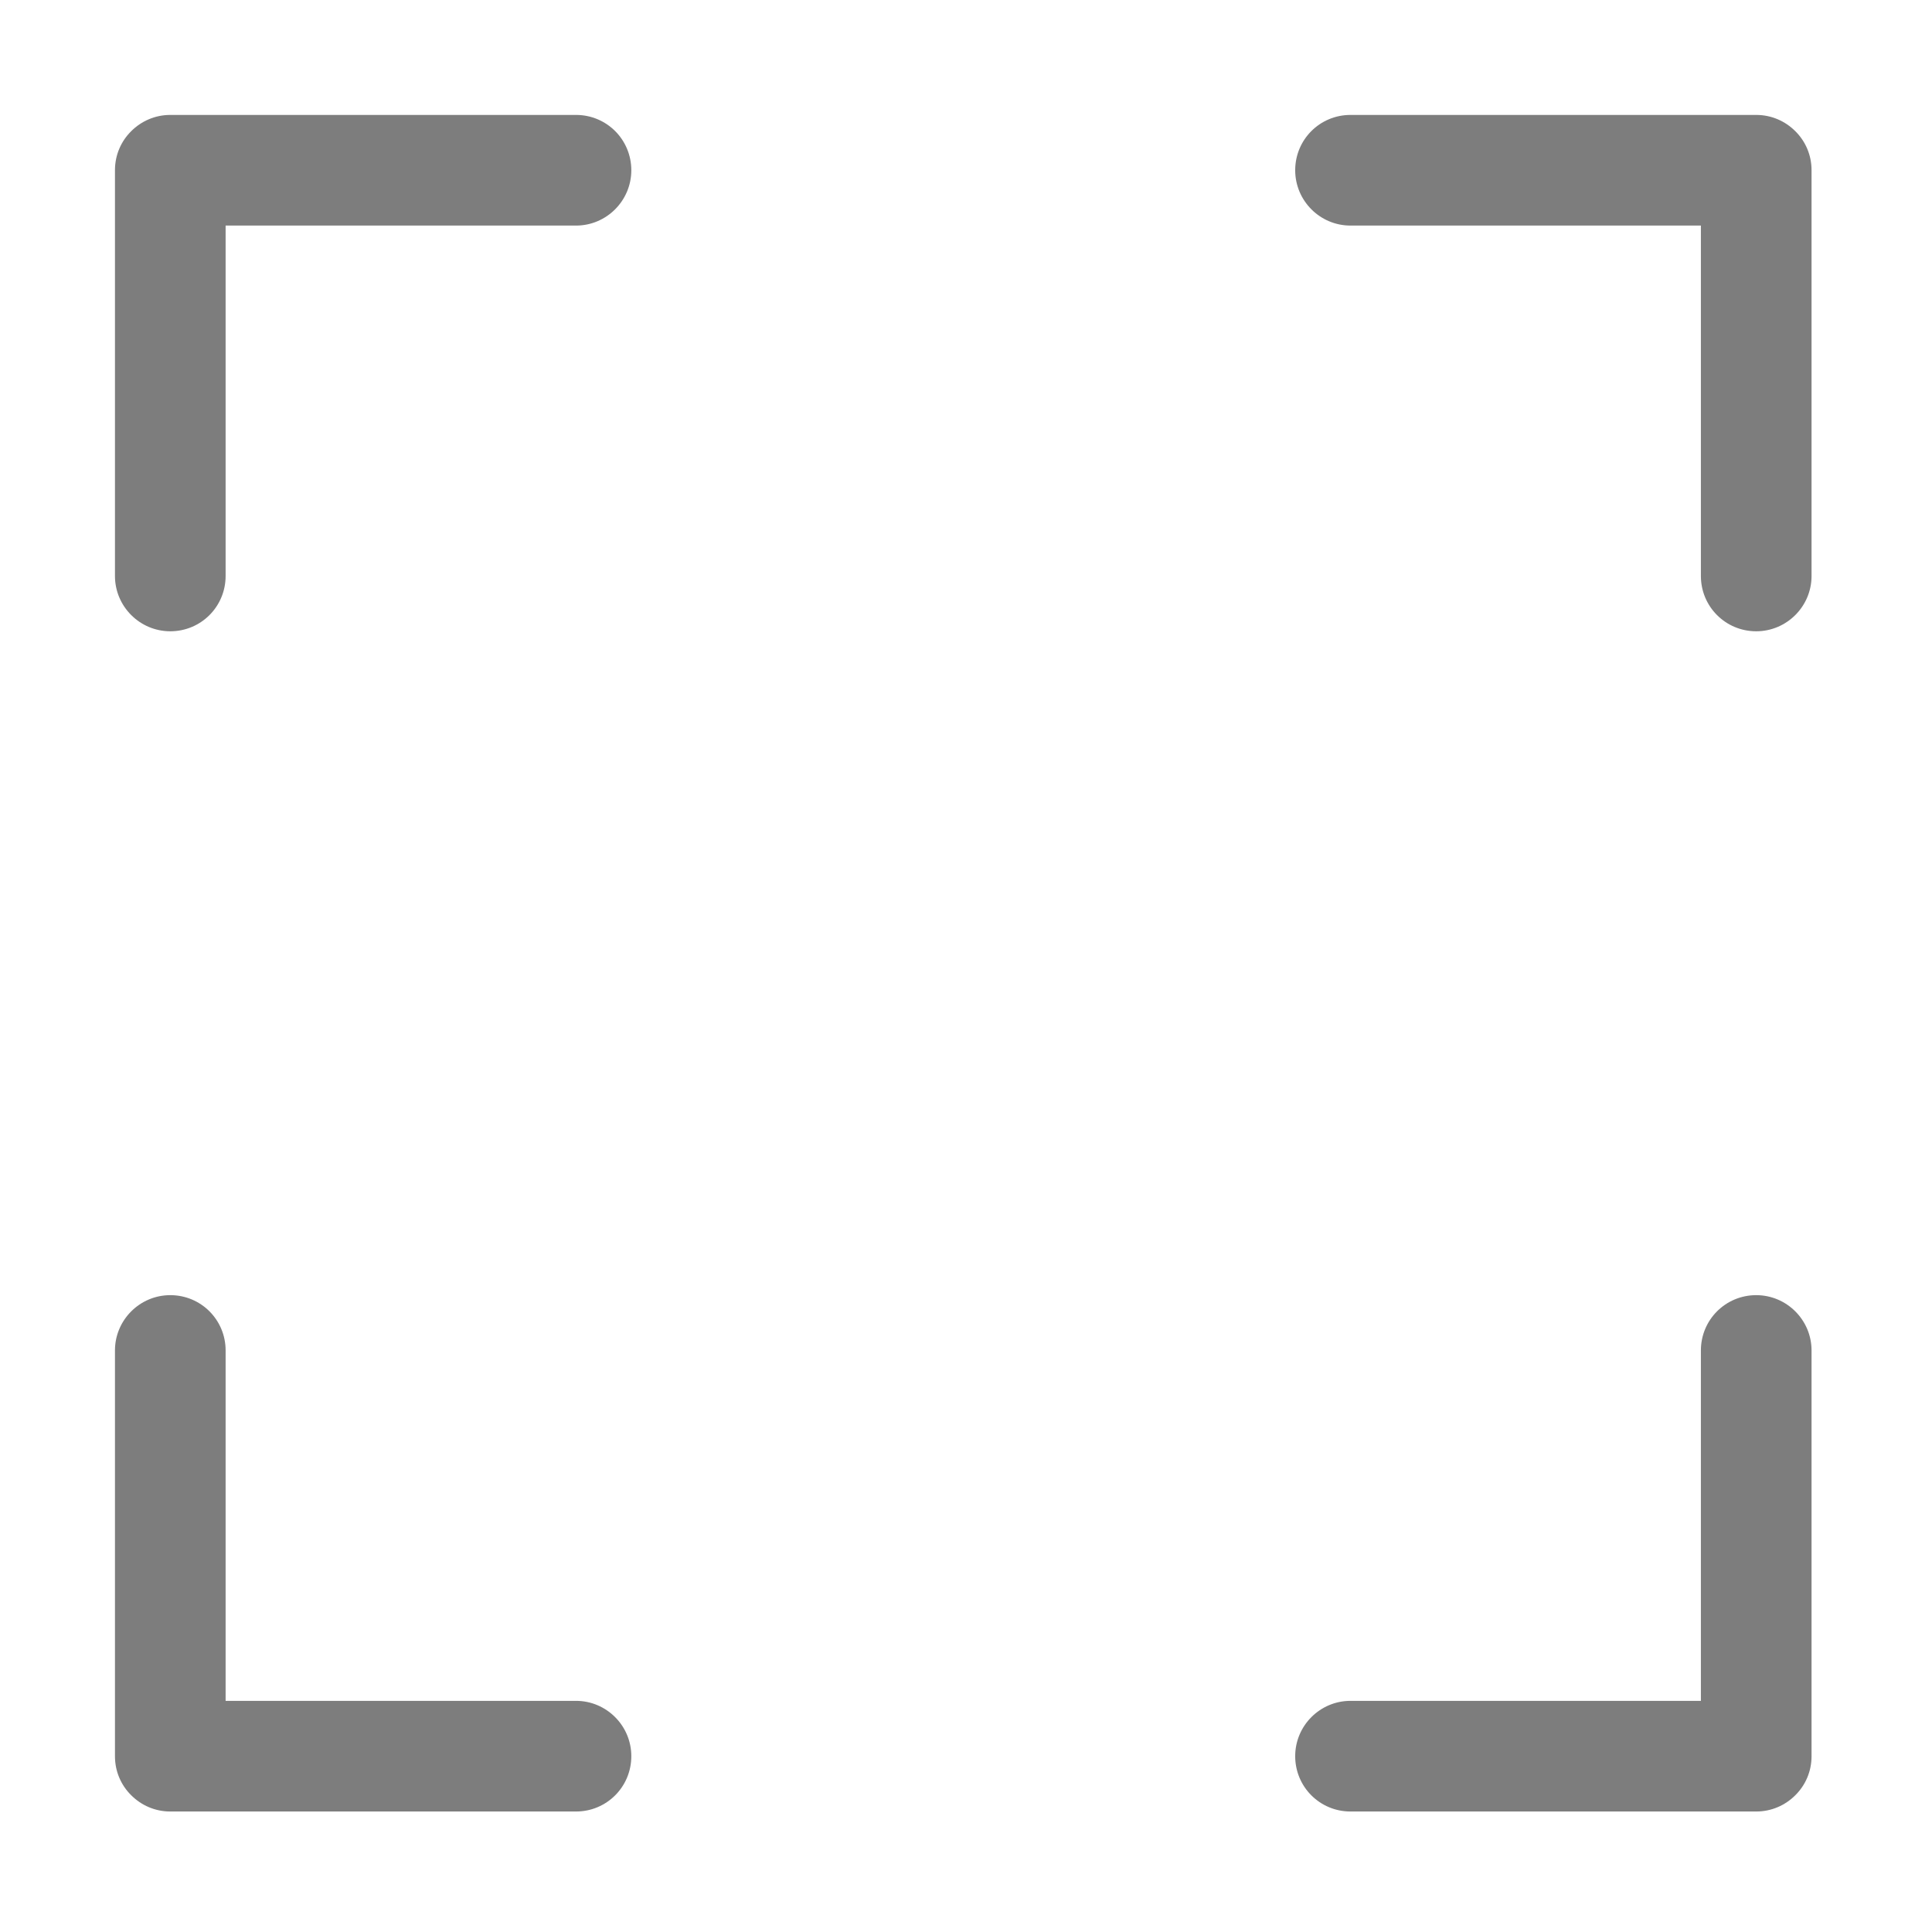
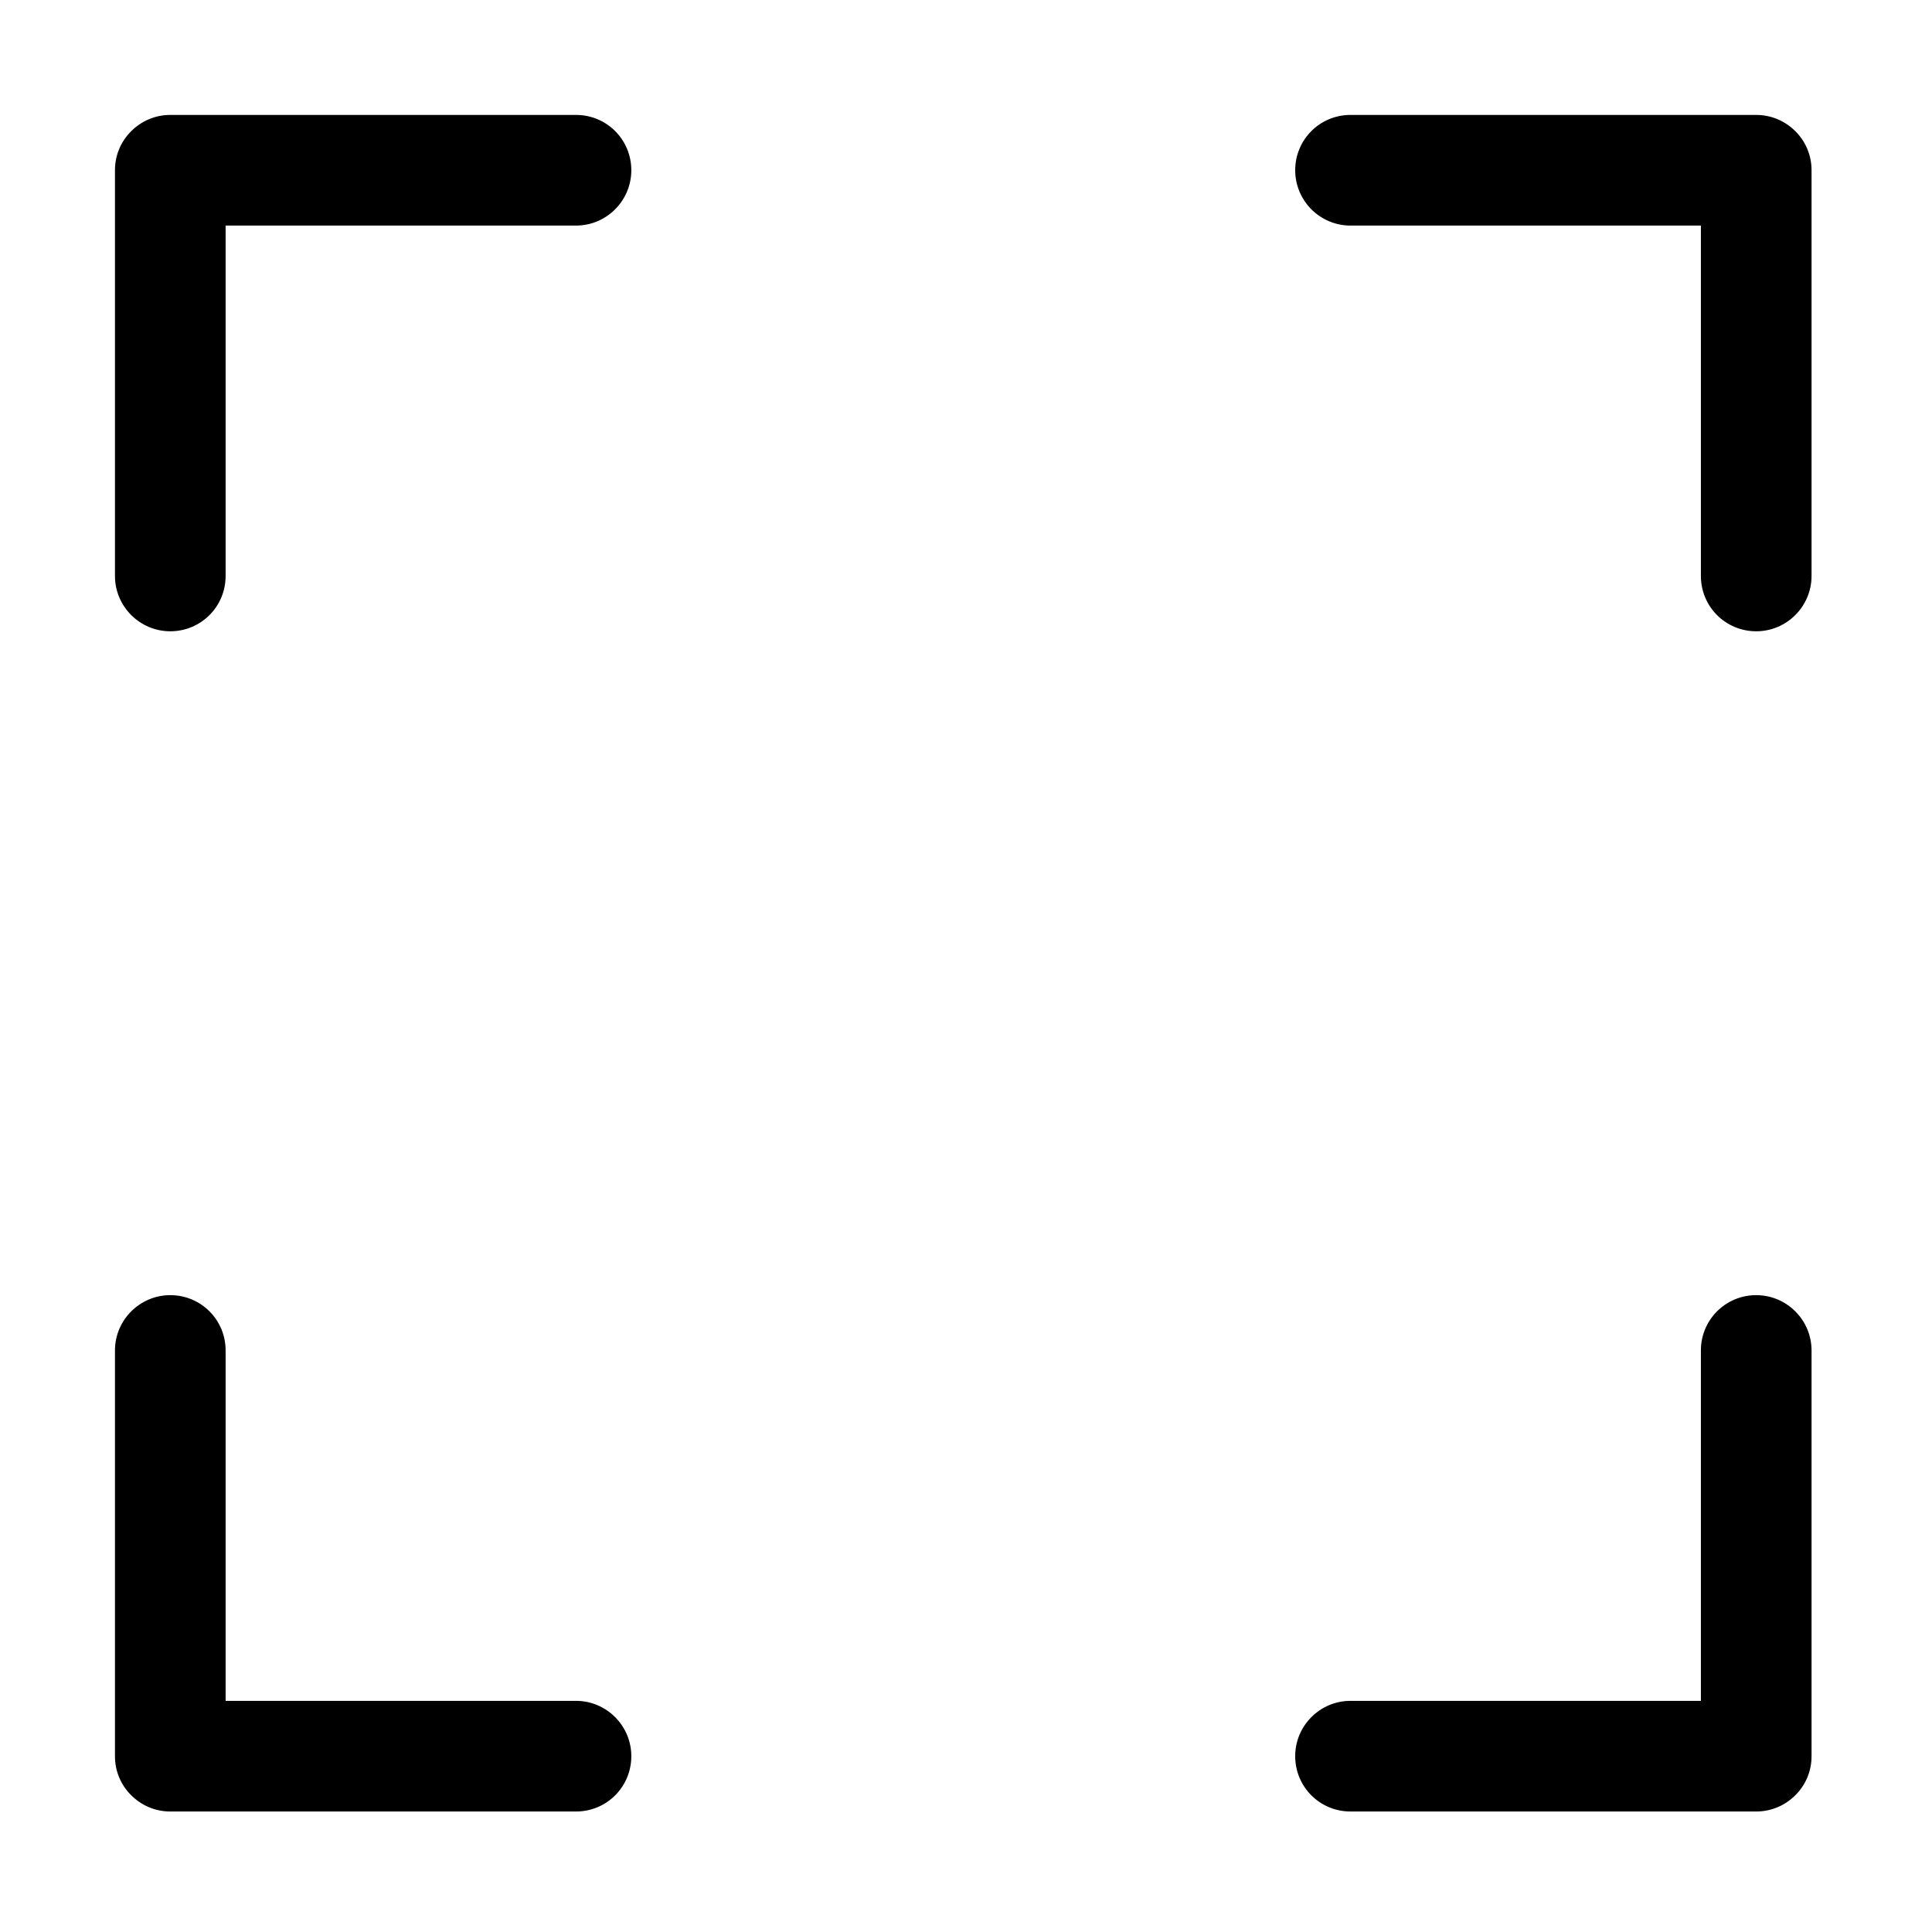
- <svg xmlns="http://www.w3.org/2000/svg" t="1770189272486" class="icon" viewBox="0 0 1024 1024" version="1.1" p-id="27518" width="200" height="200">
-   <path d="M119.58 119.56l185.746 0c16.074 0 29.284-13.134 29.284-29.323 0-16.303-13.114-29.322-29.284-29.322l-215.107 0c-8.037 0-15.349 3.283-20.655 8.591-5.384 5.308-8.63 12.619-8.63 20.694L60.934 305.306c0 16.074 13.134 29.284 29.322 29.284 16.303 0 29.323-13.115 29.323-29.284L119.579 119.56zM901.511 119.56 715.764 119.56c-16.094 0-29.284-13.134-29.284-29.323 0-16.303 13.115-29.322 29.284-29.322l215.107 0c8.037 0 15.349 3.283 20.655 8.591 5.385 5.308 8.63 12.619 8.63 20.694L960.156 305.306c0 16.074-13.134 29.284-29.322 29.284-16.303 0-29.323-13.115-29.323-29.284L901.512 119.56zM119.58 901.49l185.746 0c16.074 0 29.284 13.133 29.284 29.322 0 16.303-13.114 29.322-29.284 29.322l-215.107 0c-8.037 0-15.349-3.284-20.655-8.591-5.384-5.307-8.63-12.619-8.63-20.694L60.934 715.744c0-16.075 13.134-29.286 29.322-29.286 16.303 0 29.323 13.115 29.323 29.286L119.579 901.49zM901.511 901.49 715.764 901.49c-16.094 0-29.284 13.133-29.284 29.322 0 16.303 13.115 29.322 29.284 29.322l215.107 0c8.037 0 15.349-3.284 20.655-8.591 5.385-5.307 8.63-12.619 8.63-20.694L960.156 715.744c0-16.075-13.134-29.286-29.322-29.286-16.303 0-29.323 13.115-29.323 29.286L901.512 901.49z" fill="#7D7D7D" p-id="27519" />
+ <svg xmlns="http://www.w3.org/2000/svg" t="1770358053009" class="icon" viewBox="0 0 1024 1024" version="1.1" p-id="1248" width="200" height="200">
+   <path d="M119.58 119.56l185.746 0c16.074 0 29.284-13.134 29.284-29.323 0-16.303-13.114-29.322-29.284-29.322l-215.107 0c-8.037 0-15.349 3.283-20.655 8.591-5.384 5.308-8.63 12.619-8.63 20.694L60.934 305.306c0 16.074 13.134 29.284 29.322 29.284 16.303 0 29.323-13.115 29.323-29.284L119.579 119.56zM901.511 119.56 715.764 119.56c-16.094 0-29.284-13.134-29.284-29.323 0-16.303 13.115-29.322 29.284-29.322l215.107 0c8.037 0 15.349 3.283 20.655 8.591 5.385 5.308 8.63 12.619 8.63 20.694L960.156 305.306c0 16.074-13.134 29.284-29.322 29.284-16.303 0-29.323-13.115-29.323-29.284L901.512 119.56zM119.58 901.49l185.746 0c16.074 0 29.284 13.133 29.284 29.322 0 16.303-13.114 29.322-29.284 29.322l-215.107 0c-8.037 0-15.349-3.284-20.655-8.591-5.384-5.307-8.63-12.619-8.63-20.694L60.934 715.744c0-16.075 13.134-29.286 29.322-29.286 16.303 0 29.323 13.115 29.323 29.286L119.579 901.49zM901.511 901.49 715.764 901.49c-16.094 0-29.284 13.133-29.284 29.322 0 16.303 13.115 29.322 29.284 29.322l215.107 0c8.037 0 15.349-3.284 20.655-8.591 5.385-5.307 8.63-12.619 8.63-20.694L960.156 715.744c0-16.075-13.134-29.286-29.322-29.286-16.303 0-29.323 13.115-29.323 29.286L901.512 901.49z" p-id="1249" />
</svg>
